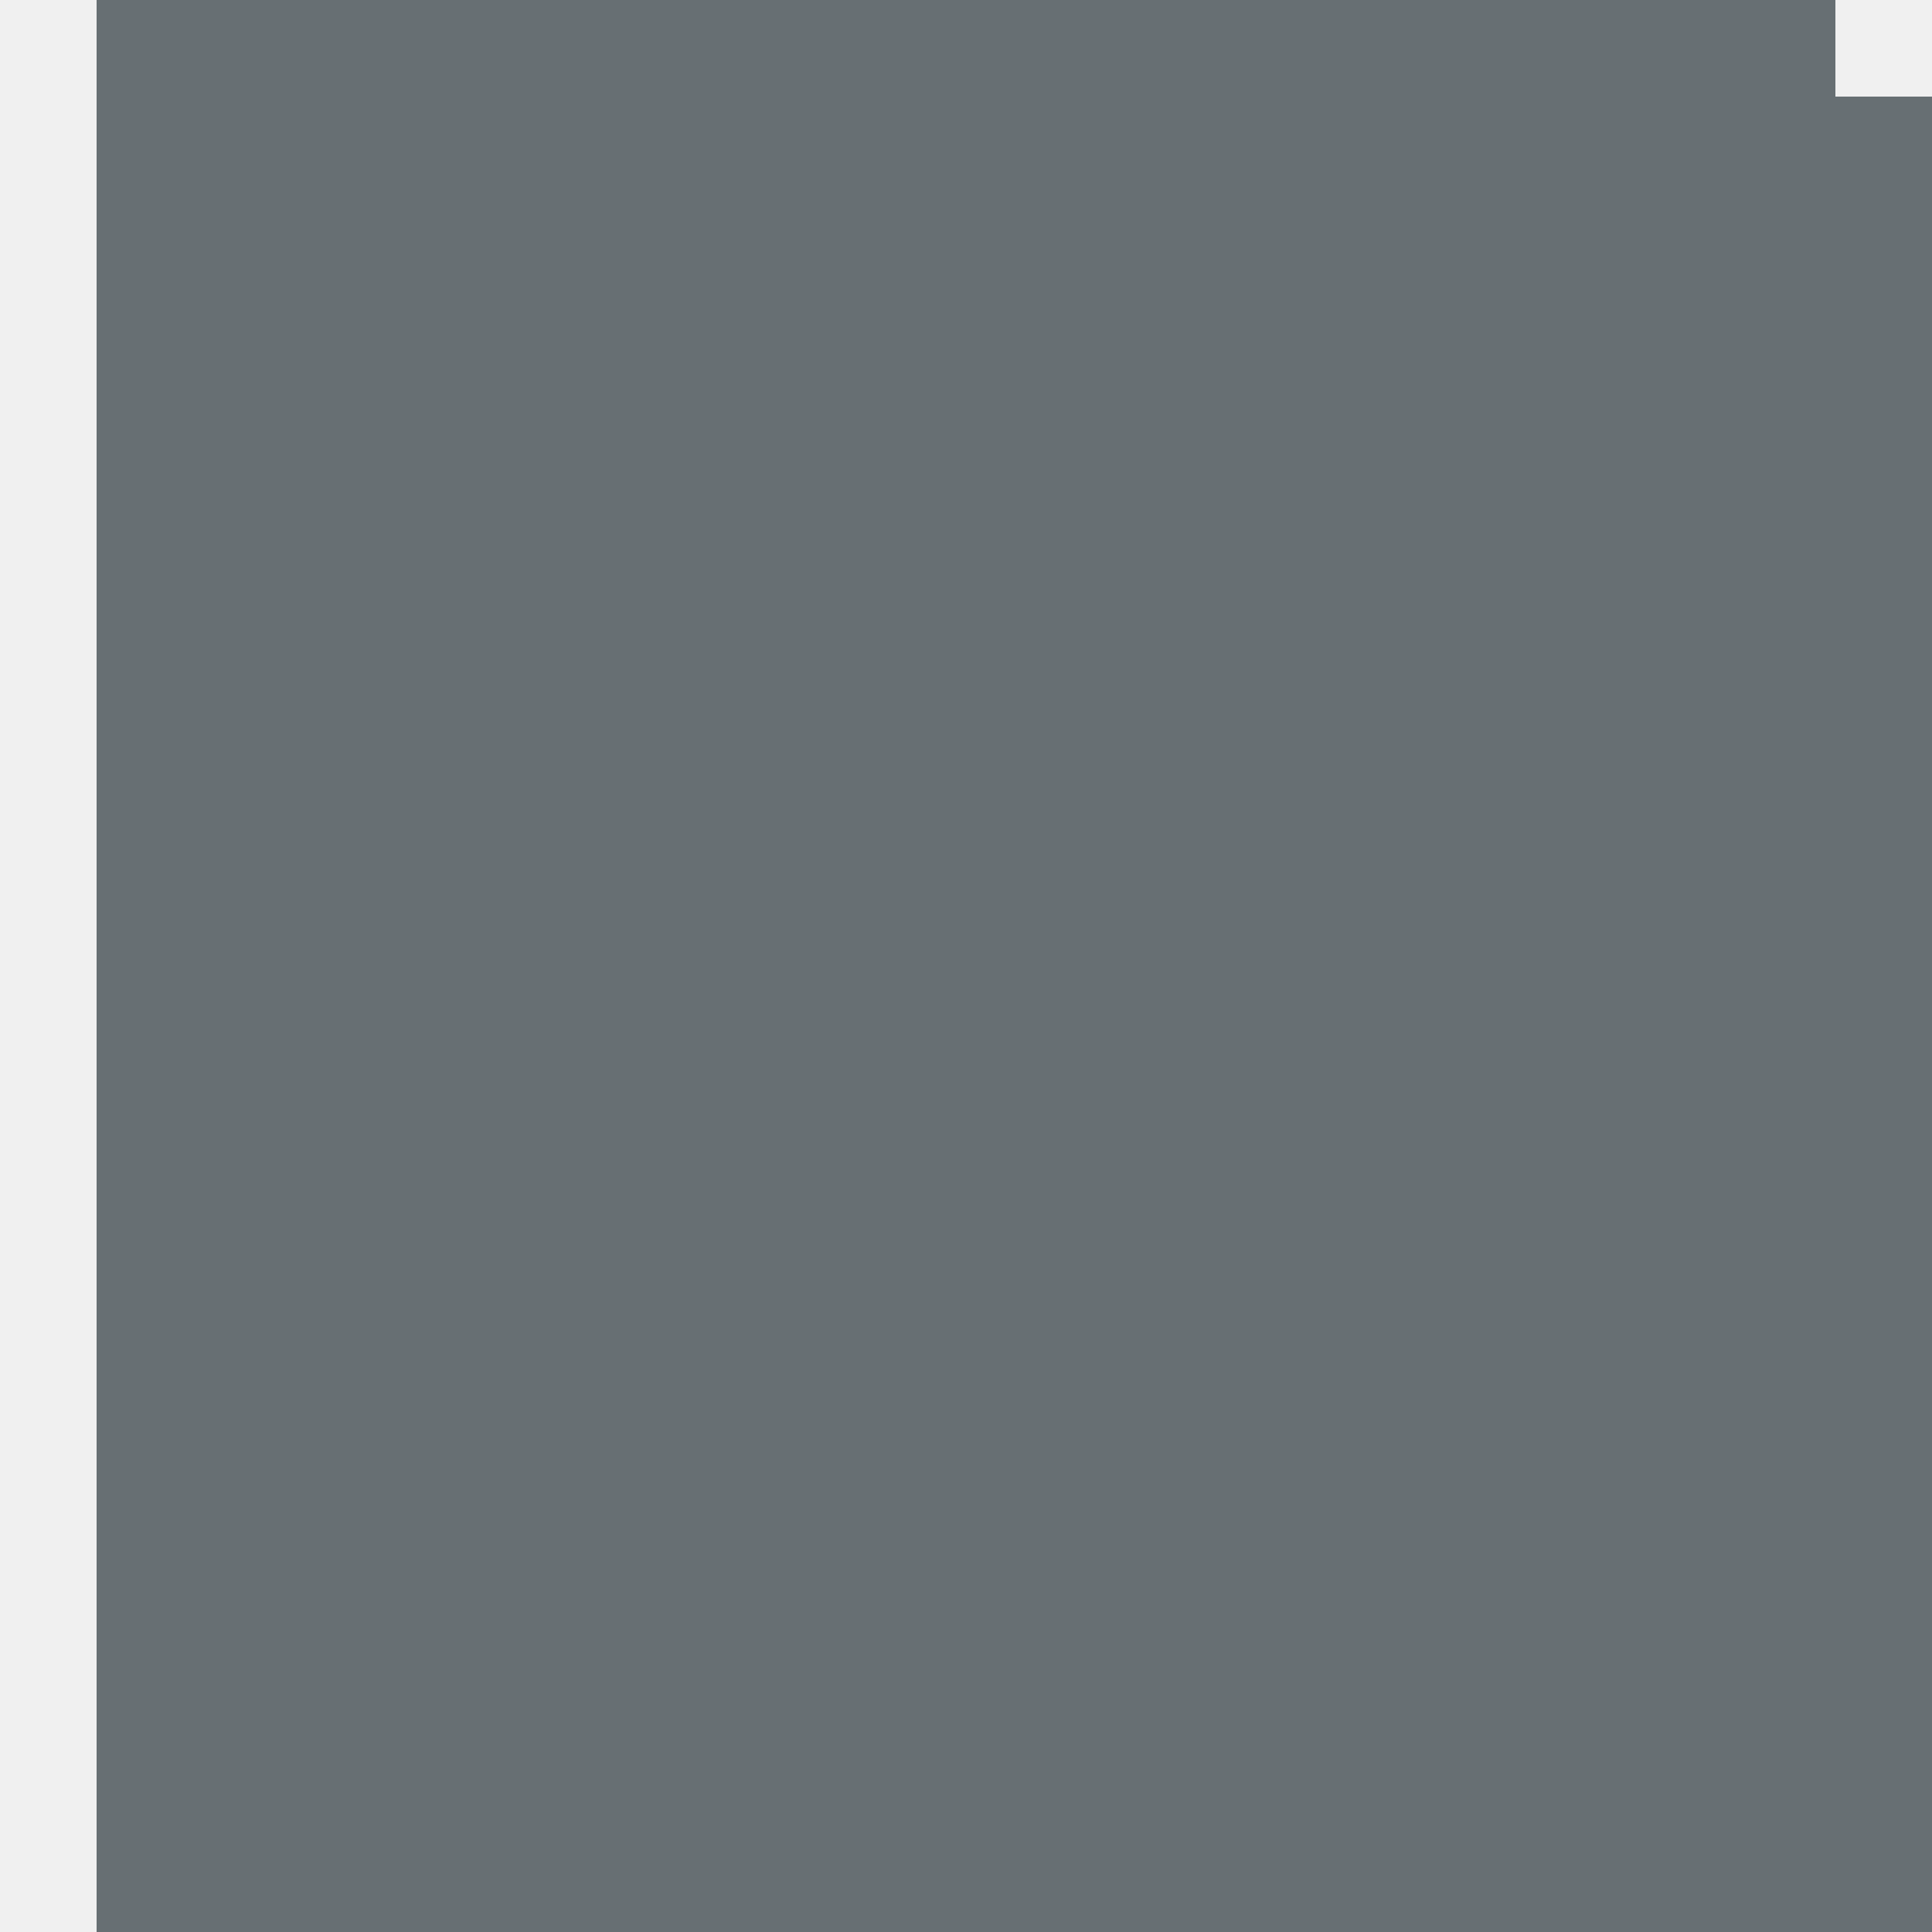
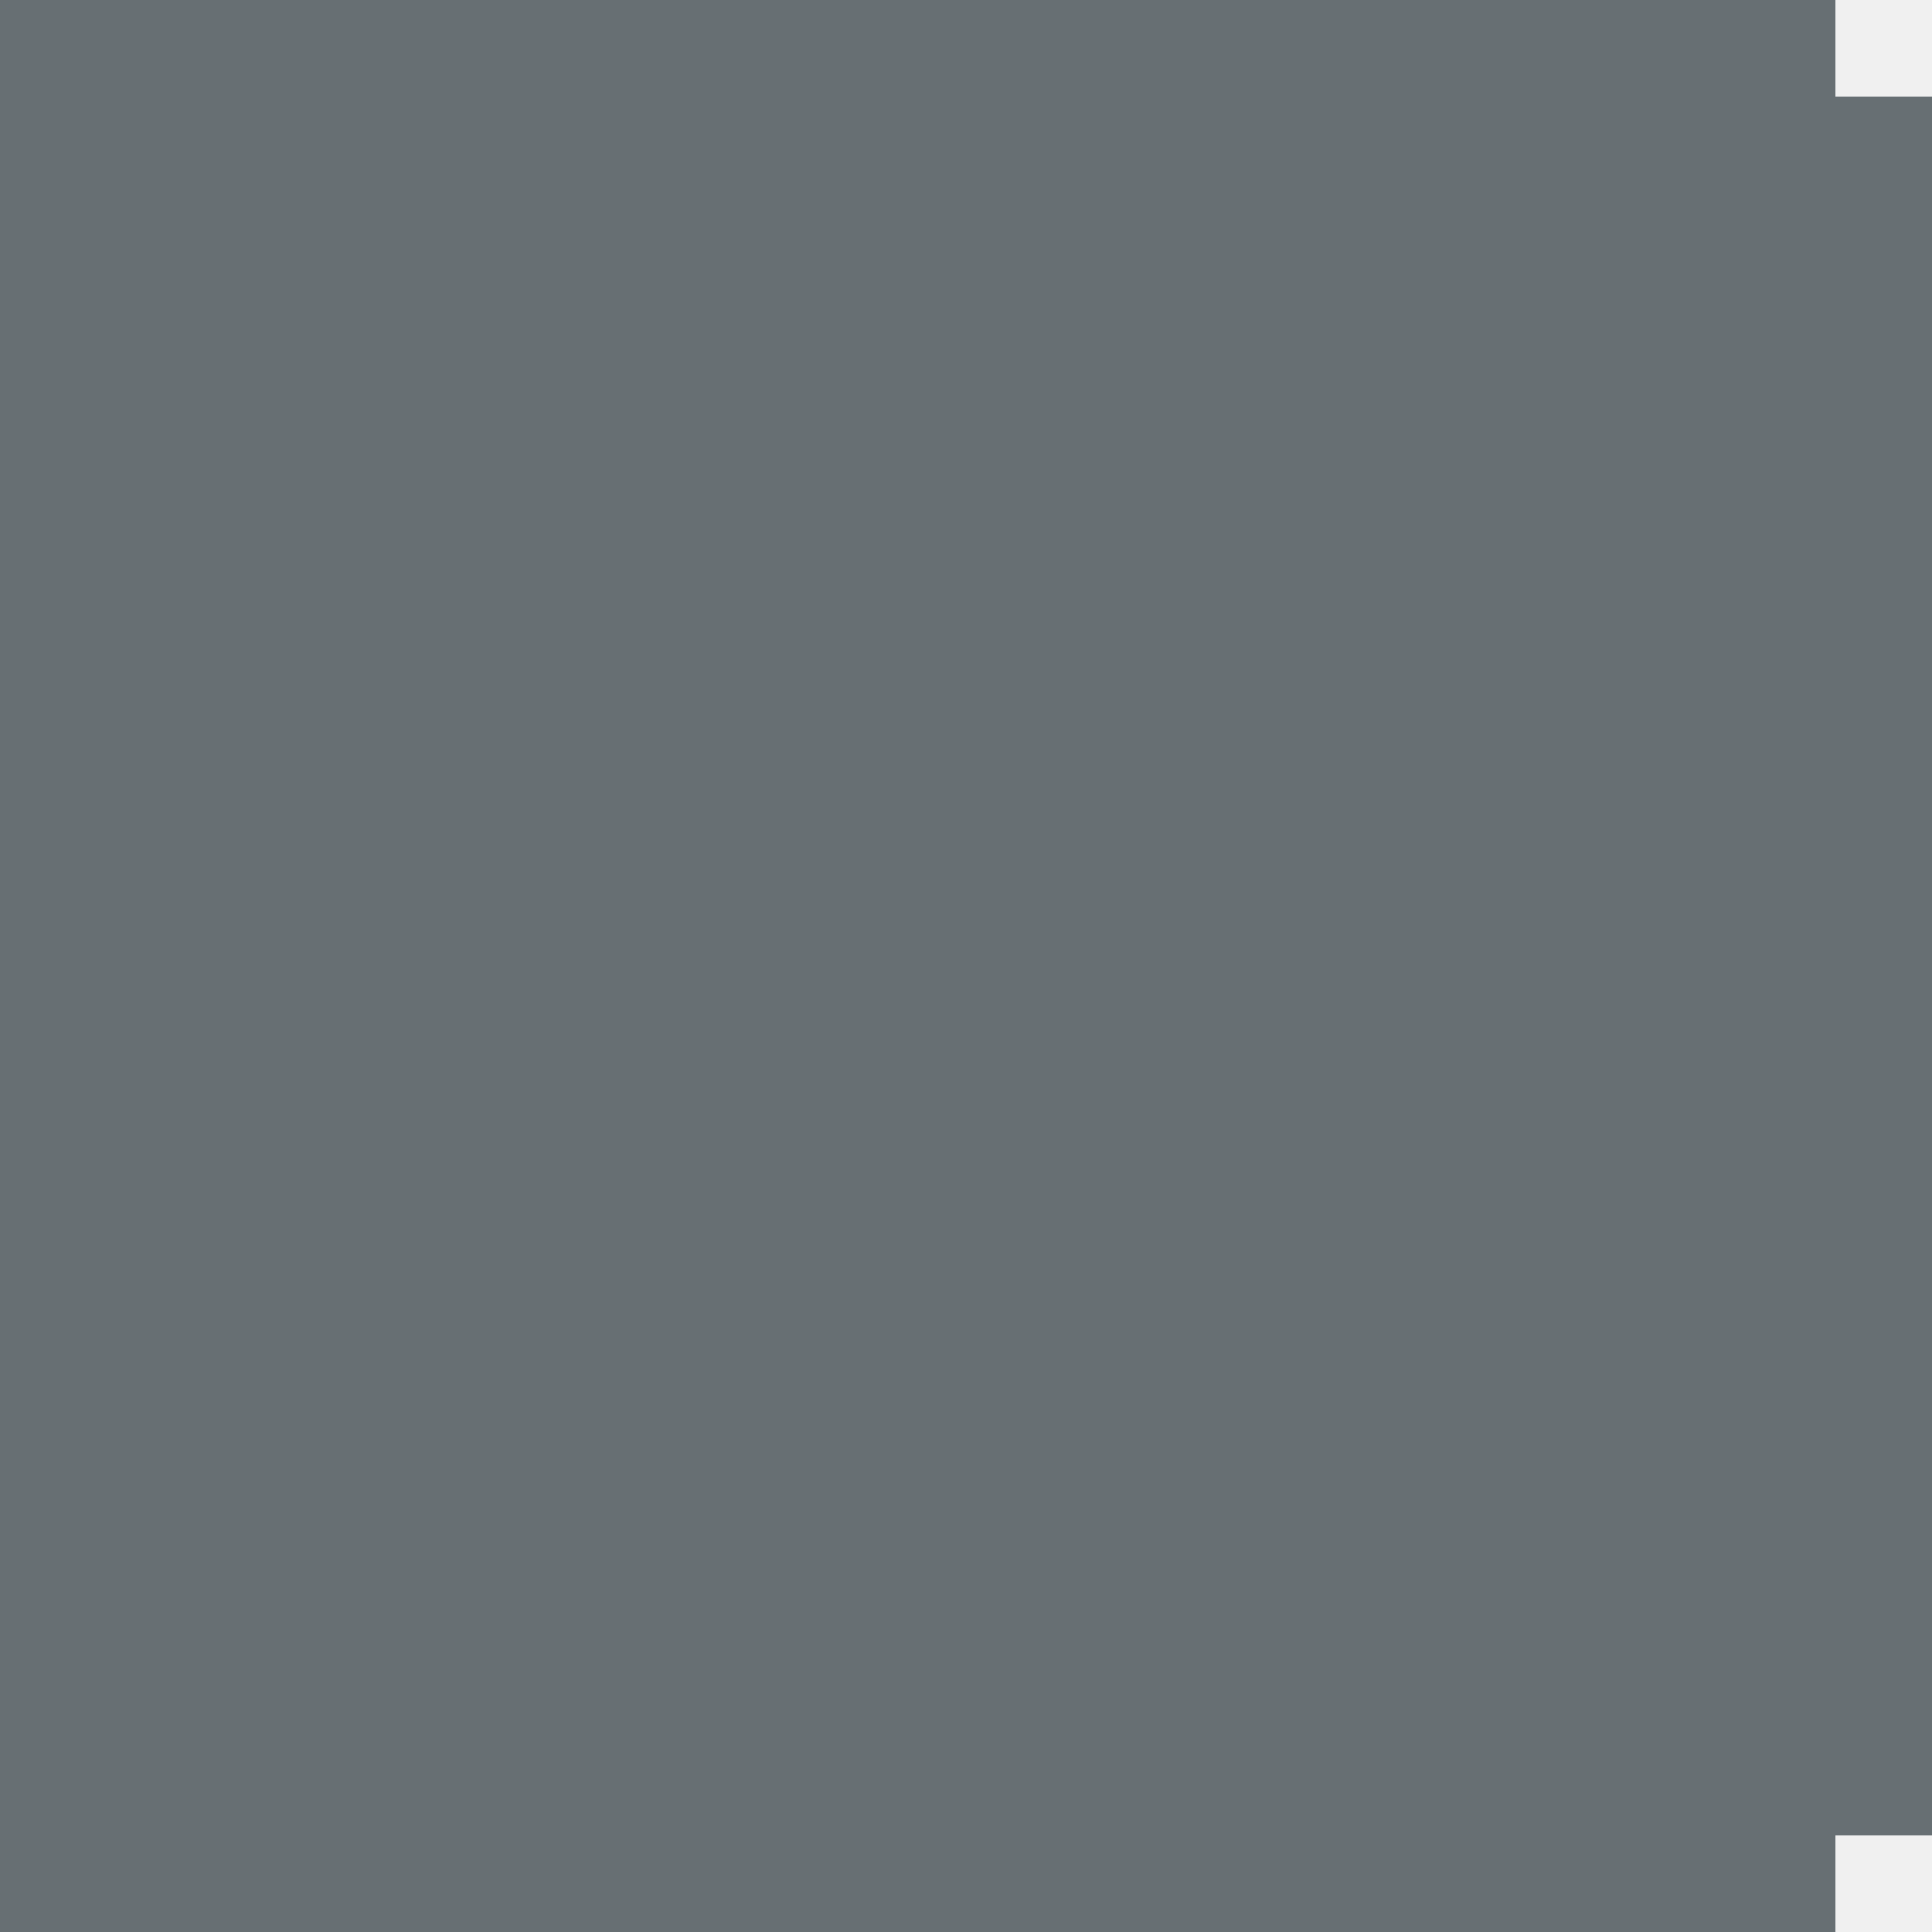
<svg xmlns="http://www.w3.org/2000/svg" width="100" height="100" viewBox="0 0 100 100" fill="none">
  <defs>
    <rect id="corner" width="5" height="5" fill="#000" />
    <mask id="mask">
      <rect id="main-rect" x="0" y="0" width="100" height="100" fill="#fff" />
-       <rect id="corner" width="5%" height="100%" fill="#000" />
      <use href="#corner" x="95" y="0" />
+       <use href="#corner" x="95" y="95" />
    </mask>
    <rect id="rect" width="100%" height="100%" fill="#676F73" />
  </defs>
  <use width="100%" height="100%" href="#rect" mask="url(#mask)" />
</svg>
